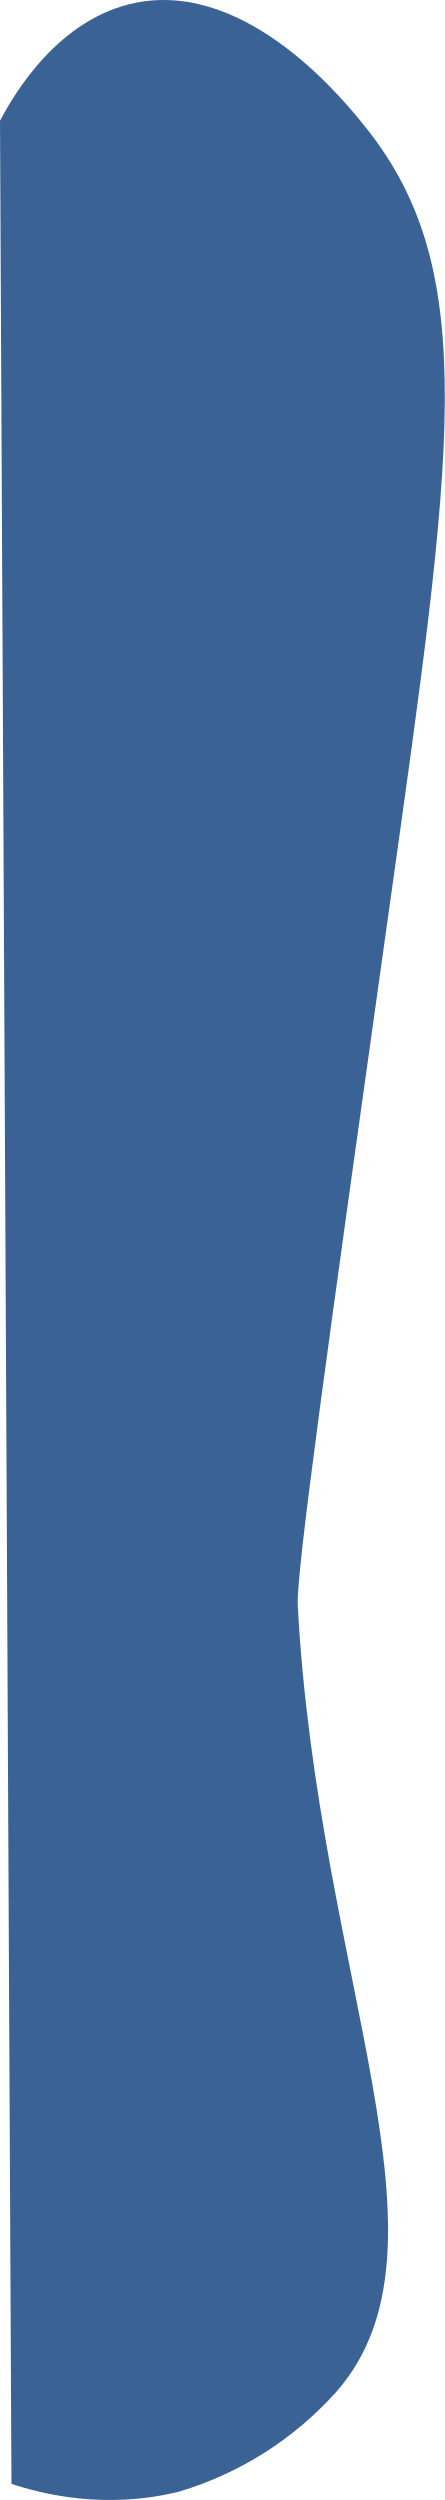
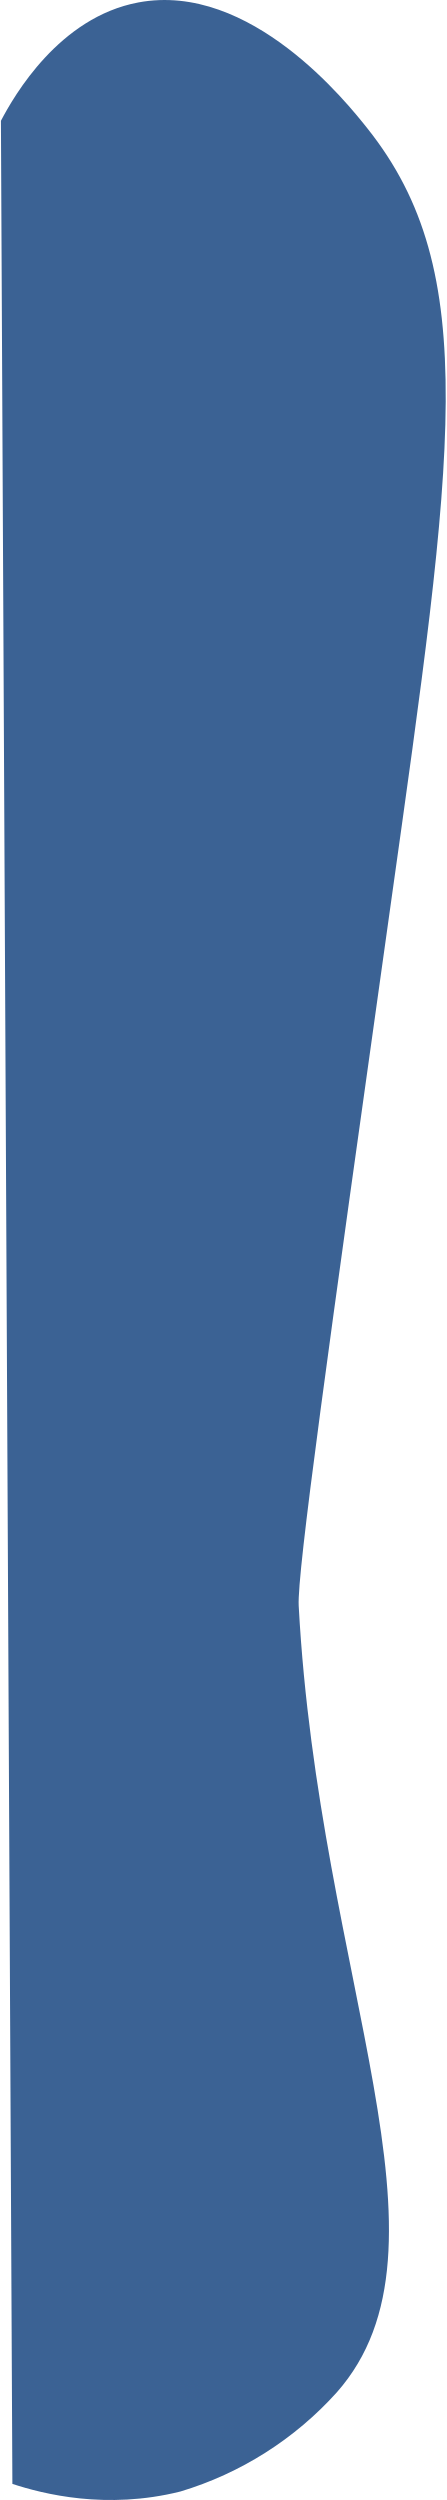
- <svg xmlns="http://www.w3.org/2000/svg" viewBox="0 0 116.49 654.86">
+ <svg xmlns="http://www.w3.org/2000/svg" height="655px" width="117px" viewBox="0 0 116.49 654.86">
  <defs>
    <style>.cls-1{fill:#3b6294;}</style>
  </defs>
  <g id="Calque_2" data-name="Calque 2">
    <g id="Calque_3" data-name="Calque 3">
      <path class="cls-1" d="M0,31.64C3.48,25,15.27,4.52,36,.64c29.4-5.52,54.8,26.45,60,33,30,37.68,22.69,85.18,6,204-16.32,116.16-24.46,174.42-24,183,5.31,98.07,43.56,167.94,10,206a89.88,89.88,0,0,1-41,26c-19.34,4.84-35.92.66-44-2Z" />
    </g>
  </g>
</svg>
